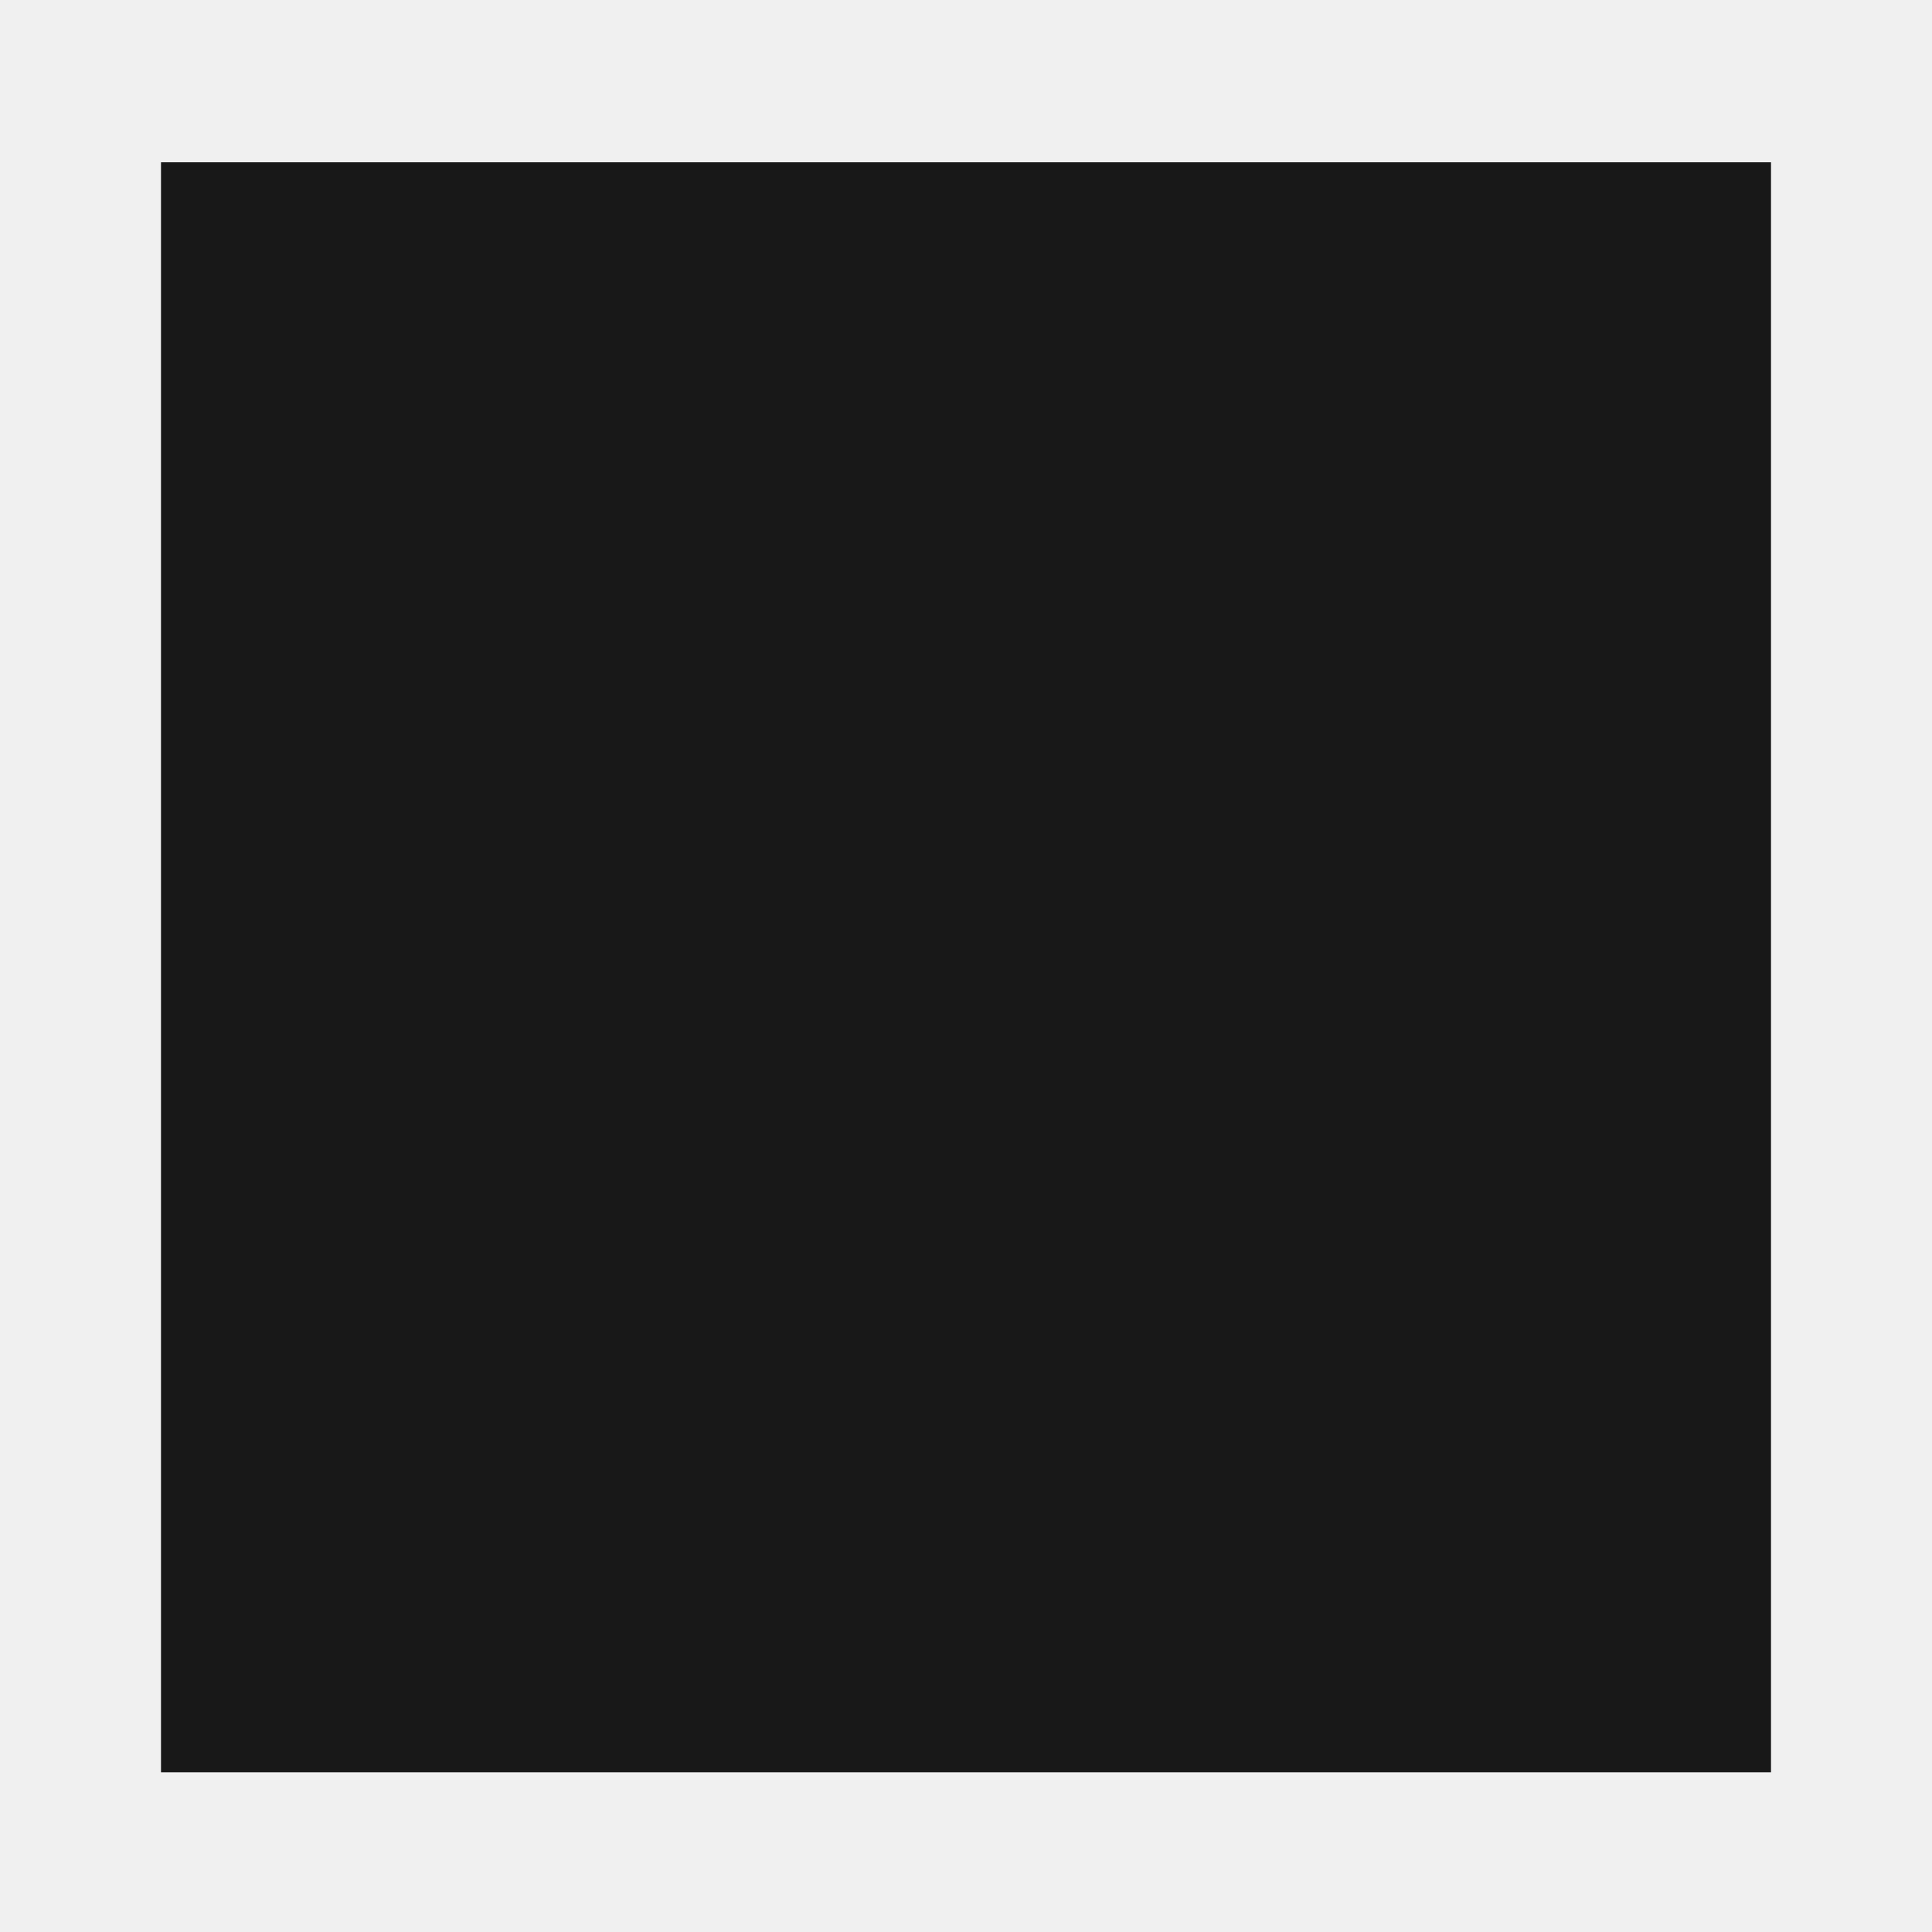
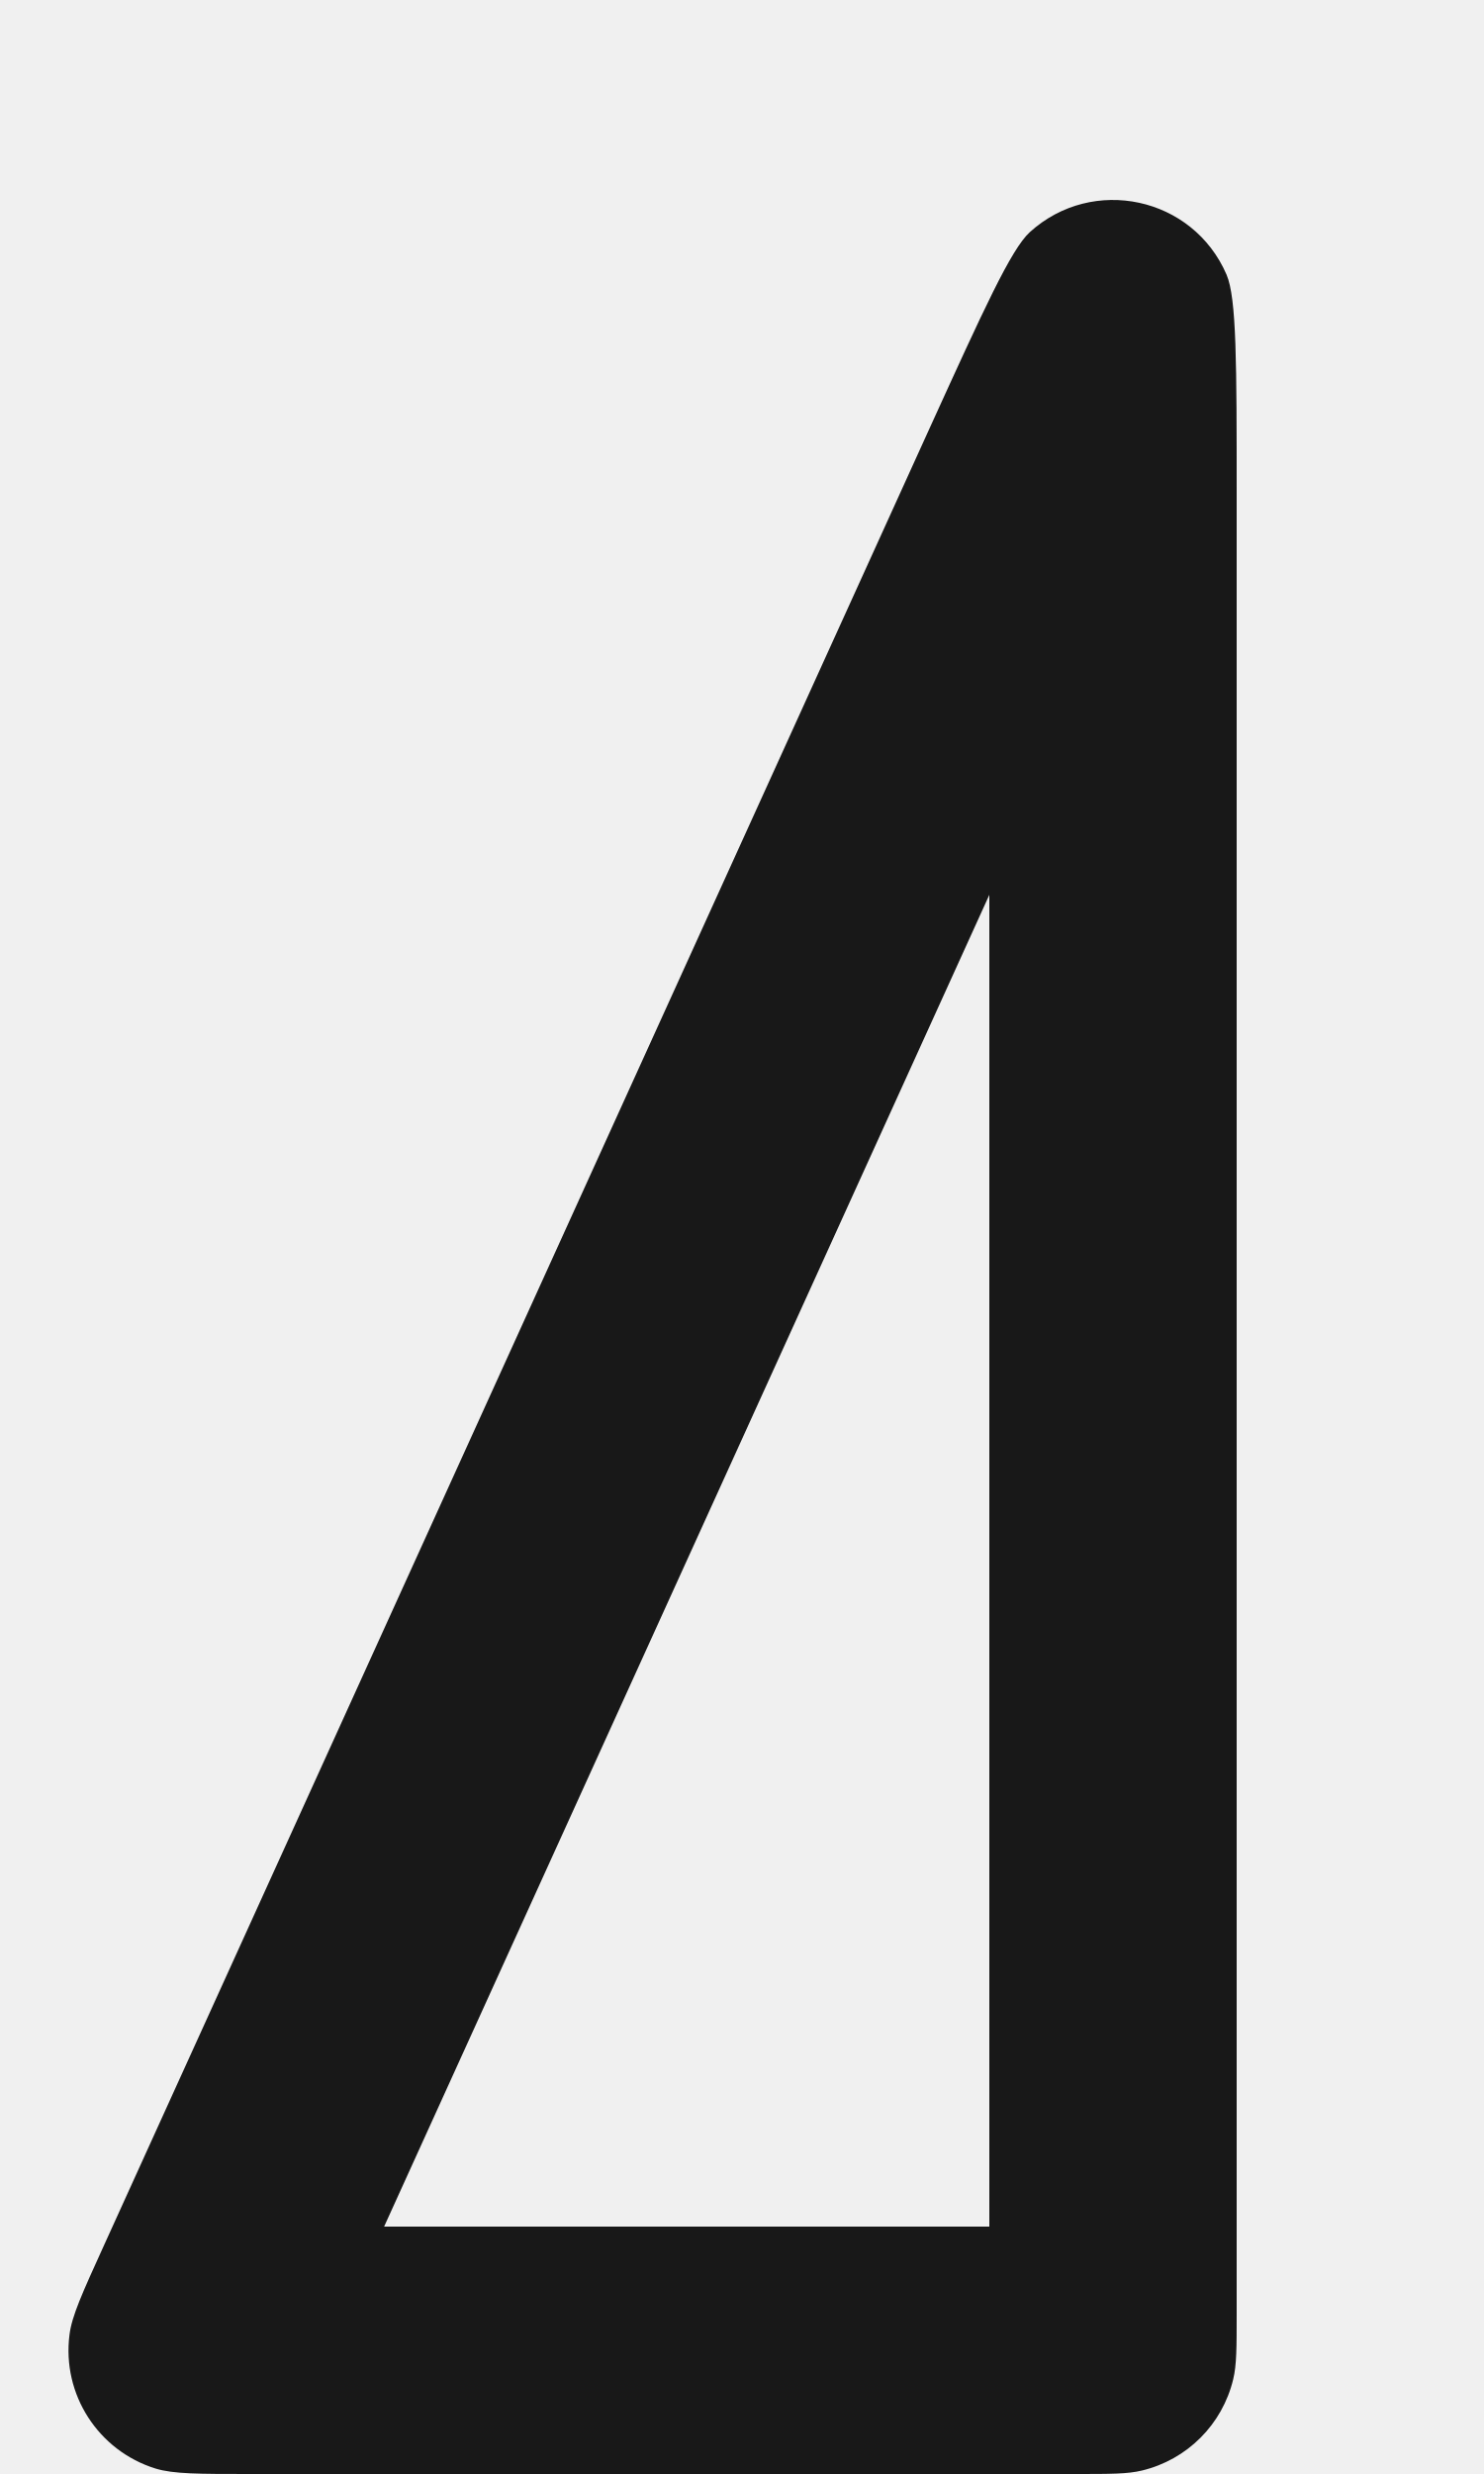
- <svg xmlns="http://www.w3.org/2000/svg" version="1.1" width="6px" height="6px">
+ <svg xmlns="http://www.w3.org/2000/svg" version="1.1" width="6px" height="10px">
  <defs>
    <pattern id="BGPattern" patternUnits="userSpaceOnUse" alignment="0 0" imageRepeat="None" />
-     <mask fill="white" id="Clip441">
-       <path d="M 0.5 5.504  L 0.5 0.504  L 5.5 0.504  L 5.5 5.504  L 0.5 5.504  Z " fill-rule="evenodd" />
+     <mask fill="white" id="Clip428">
+       <path d="M 0.281 9.437  C 0.25 9.678  0.397 9.906  0.629 9.978  C 0.701 10  0.804 10  1.01 10  L 4.35 10  C 4.49 10  4.559 10  4.617 9.986  C 4.8 9.942  4.942 9.8  4.986 9.617  C 5 9.559  5 9.489  5 9.35  L 5 2.001  C 5 1.47  5 1.205  4.959 1.11  C 4.823 0.795  4.418 0.708  4.164 0.938  C 4.088 1.007  3.978 1.249  3.758 1.732  L 0.418 9.081  C 0.333 9.268  0.29 9.362  0.281 9.437  Z M 1.553 9  L 4 3.617  L 4 9  L 1.553 9  Z " fill-rule="evenodd" />
    </mask>
  </defs>
-   <g transform="matrix(1 0 0 1 -108 -784 )">
-     <path d="M 0.5 5.504  L 0.5 0.504  L 5.5 0.504  L 5.5 5.504  L 0.5 5.504  Z " fill-rule="nonzero" fill="rgba(0, 0, 0, 0.898)" stroke="none" transform="matrix(1 0 0 1 108 784 )" class="fill" />
-     <path d="M 0.5 5.504  L 0.5 0.504  L 5.5 0.504  L 5.5 5.504  L 0.5 5.504  Z " stroke-width="0" stroke-dasharray="0" stroke="rgba(255, 255, 255, 0)" fill="none" transform="matrix(1 0 0 1 108 784 )" class="stroke" mask="url(#Clip441)" />
+   <g transform="matrix(1 0 0 1 -725 -484 )">
+     <path d="M 0.281 9.437  C 0.25 9.678  0.397 9.906  0.629 9.978  C 0.701 10  0.804 10  1.01 10  L 4.35 10  C 4.49 10  4.559 10  4.617 9.986  C 4.8 9.942  4.942 9.8  4.986 9.617  C 5 9.559  5 9.489  5 9.35  L 5 2.001  C 5 1.47  5 1.205  4.959 1.11  C 4.823 0.795  4.418 0.708  4.164 0.938  C 4.088 1.007  3.978 1.249  3.758 1.732  L 0.418 9.081  C 0.333 9.268  0.29 9.362  0.281 9.437  Z M 1.553 9  L 4 3.617  L 4 9  L 1.553 9  Z " fill-rule="nonzero" fill="rgba(0, 0, 0, 0.898)" stroke="none" transform="matrix(1 0 0 1 725 484 )" class="fill" />
+     <path d="M 0.281 9.437  C 0.25 9.678  0.397 9.906  0.629 9.978  C 0.701 10  0.804 10  1.01 10  L 4.35 10  C 4.49 10  4.559 10  4.617 9.986  C 4.8 9.942  4.942 9.8  4.986 9.617  C 5 9.559  5 9.489  5 9.35  L 5 2.001  C 5 1.47  5 1.205  4.959 1.11  C 4.823 0.795  4.418 0.708  4.164 0.938  C 4.088 1.007  3.978 1.249  3.758 1.732  L 0.418 9.081  C 0.333 9.268  0.29 9.362  0.281 9.437  Z " stroke-width="0" stroke-dasharray="0" stroke="rgba(255, 255, 255, 0)" fill="none" transform="matrix(1 0 0 1 725 484 )" class="stroke" mask="url(#Clip428)" />
+     <path d="M 1.553 9  L 4 3.617  L 4 9  L 1.553 9  Z " stroke-width="0" stroke-dasharray="0" stroke="rgba(255, 255, 255, 0)" fill="none" transform="matrix(1 0 0 1 725 484 )" class="stroke" mask="url(#Clip428)" />
  </g>
</svg>
